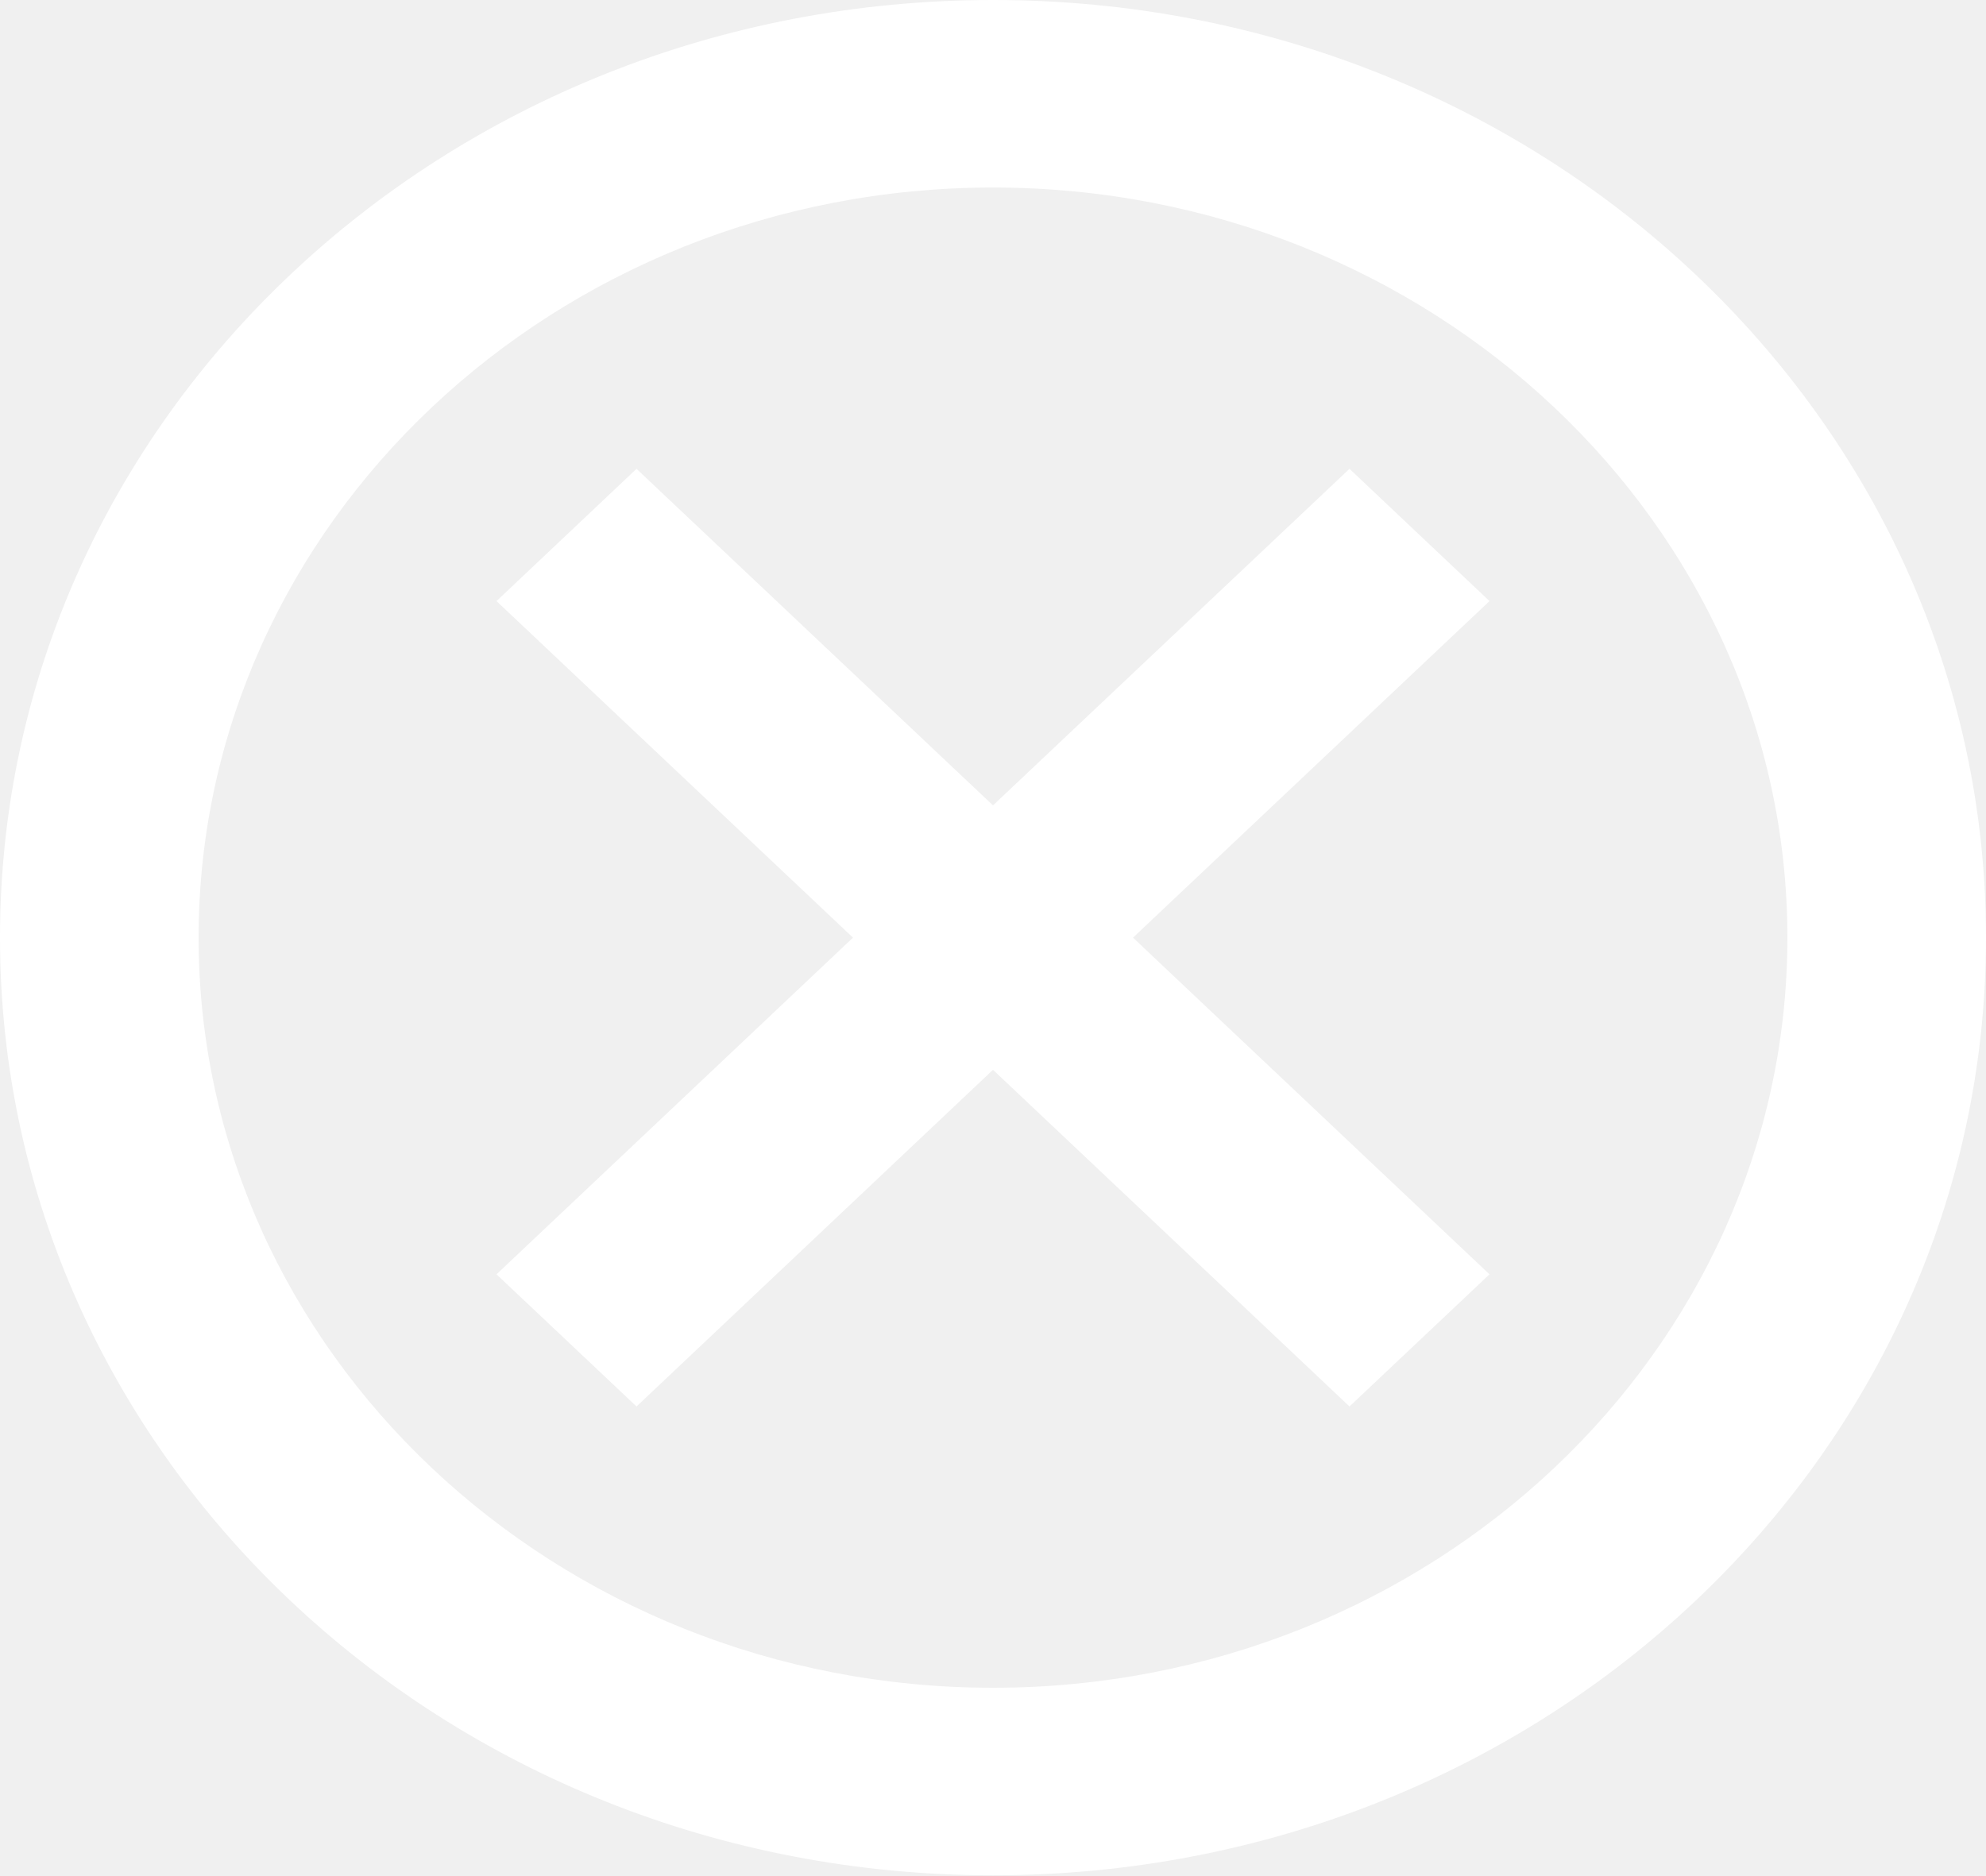
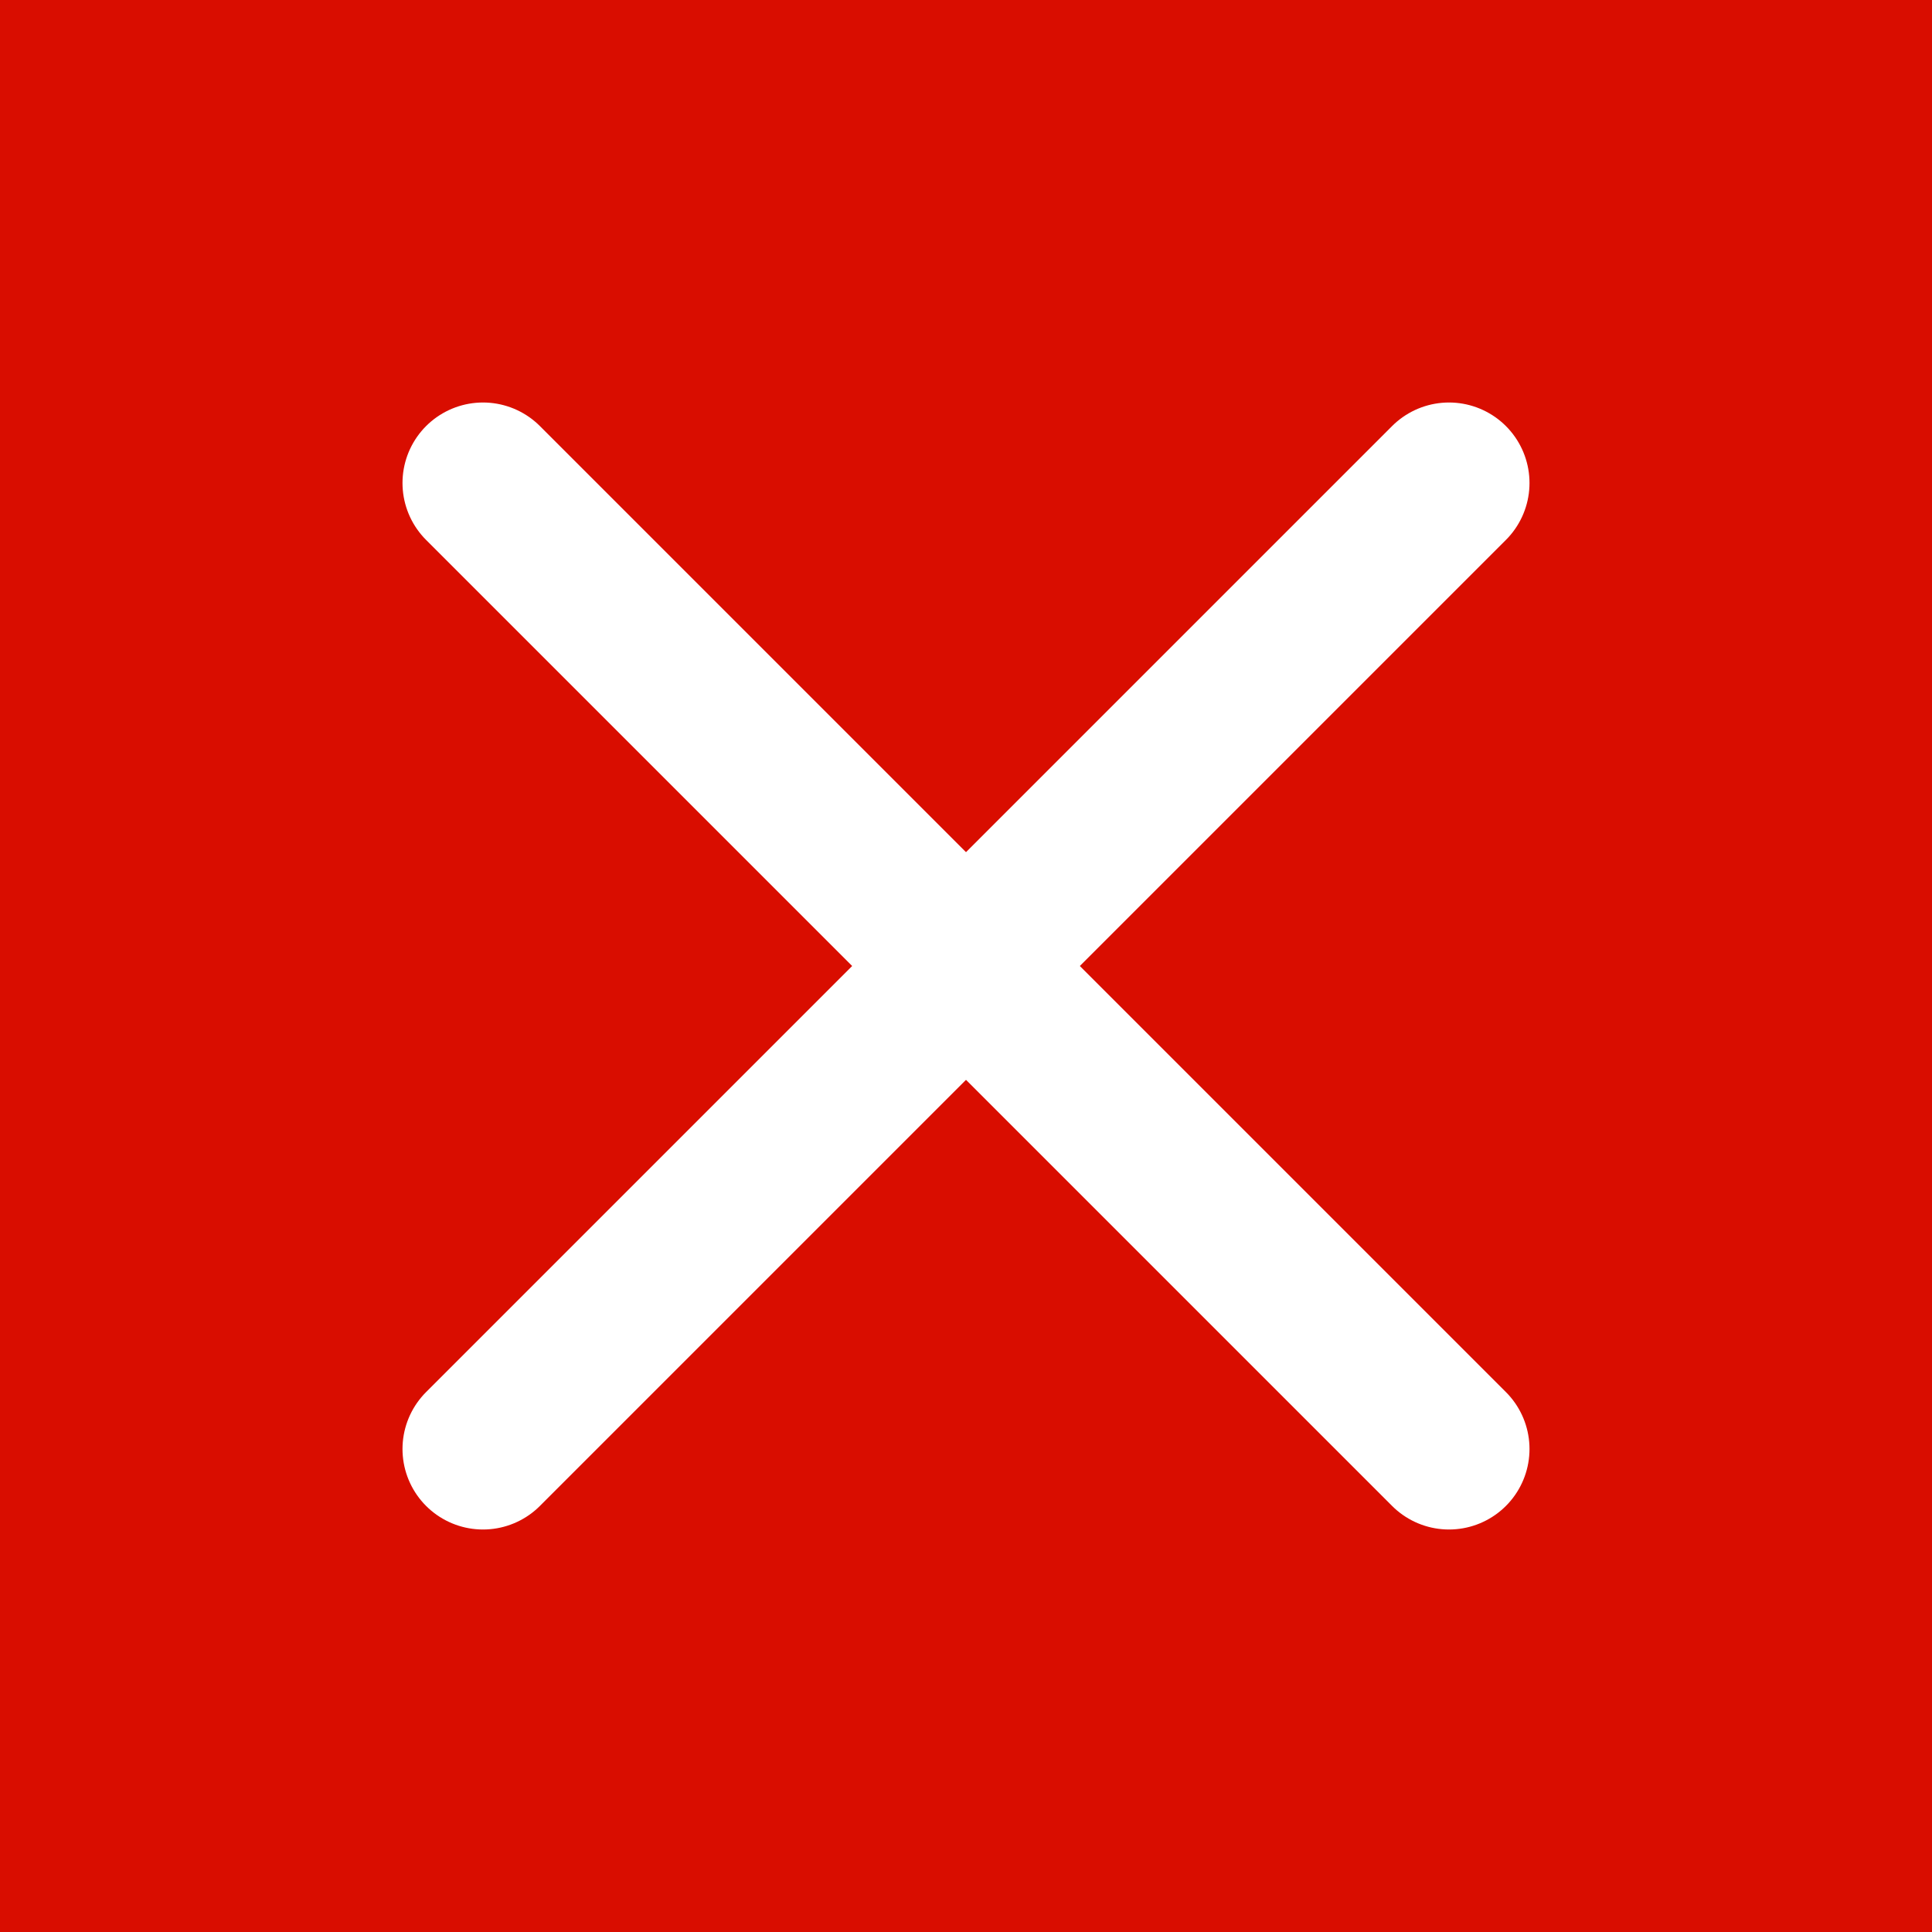
- <svg xmlns="http://www.w3.org/2000/svg" width="18" height="17" viewBox="0 0 18 17" fill="none">
-   <path d="M9 0C4.023 0 0 3.8 0 8.5C0 13.2 4.023 17 9 17C13.977 17 18 13.2 18 8.5C18 3.8 13.977 0 9 0ZM9 15.3C5.031 15.3 1.8 12.248 1.8 8.5C1.8 4.752 5.031 1.7 9 1.7C12.969 1.7 16.2 4.752 16.2 8.5C16.2 12.248 12.969 15.3 9 15.3ZM12.231 4.25L9 7.301L5.769 4.25L4.5 5.449L7.731 8.5L4.5 11.552L5.769 12.75L9 9.698L12.231 12.75L13.5 11.552L10.269 8.5L13.5 5.449L12.231 4.25Z" fill="white" />
+ <svg xmlns="http://www.w3.org/2000/svg" width="24" height="24" viewBox="0 0 24 24" fill="none">
+   <rect width="24" height="24" fill="#D90D00" />
+   <path d="M18 18L6 6" stroke="white" stroke-width="2" stroke-linecap="round" stroke-linejoin="round" />
+   <path d="M18 6L6 18" stroke="white" stroke-width="2" stroke-linecap="round" stroke-linejoin="round" />
</svg>
